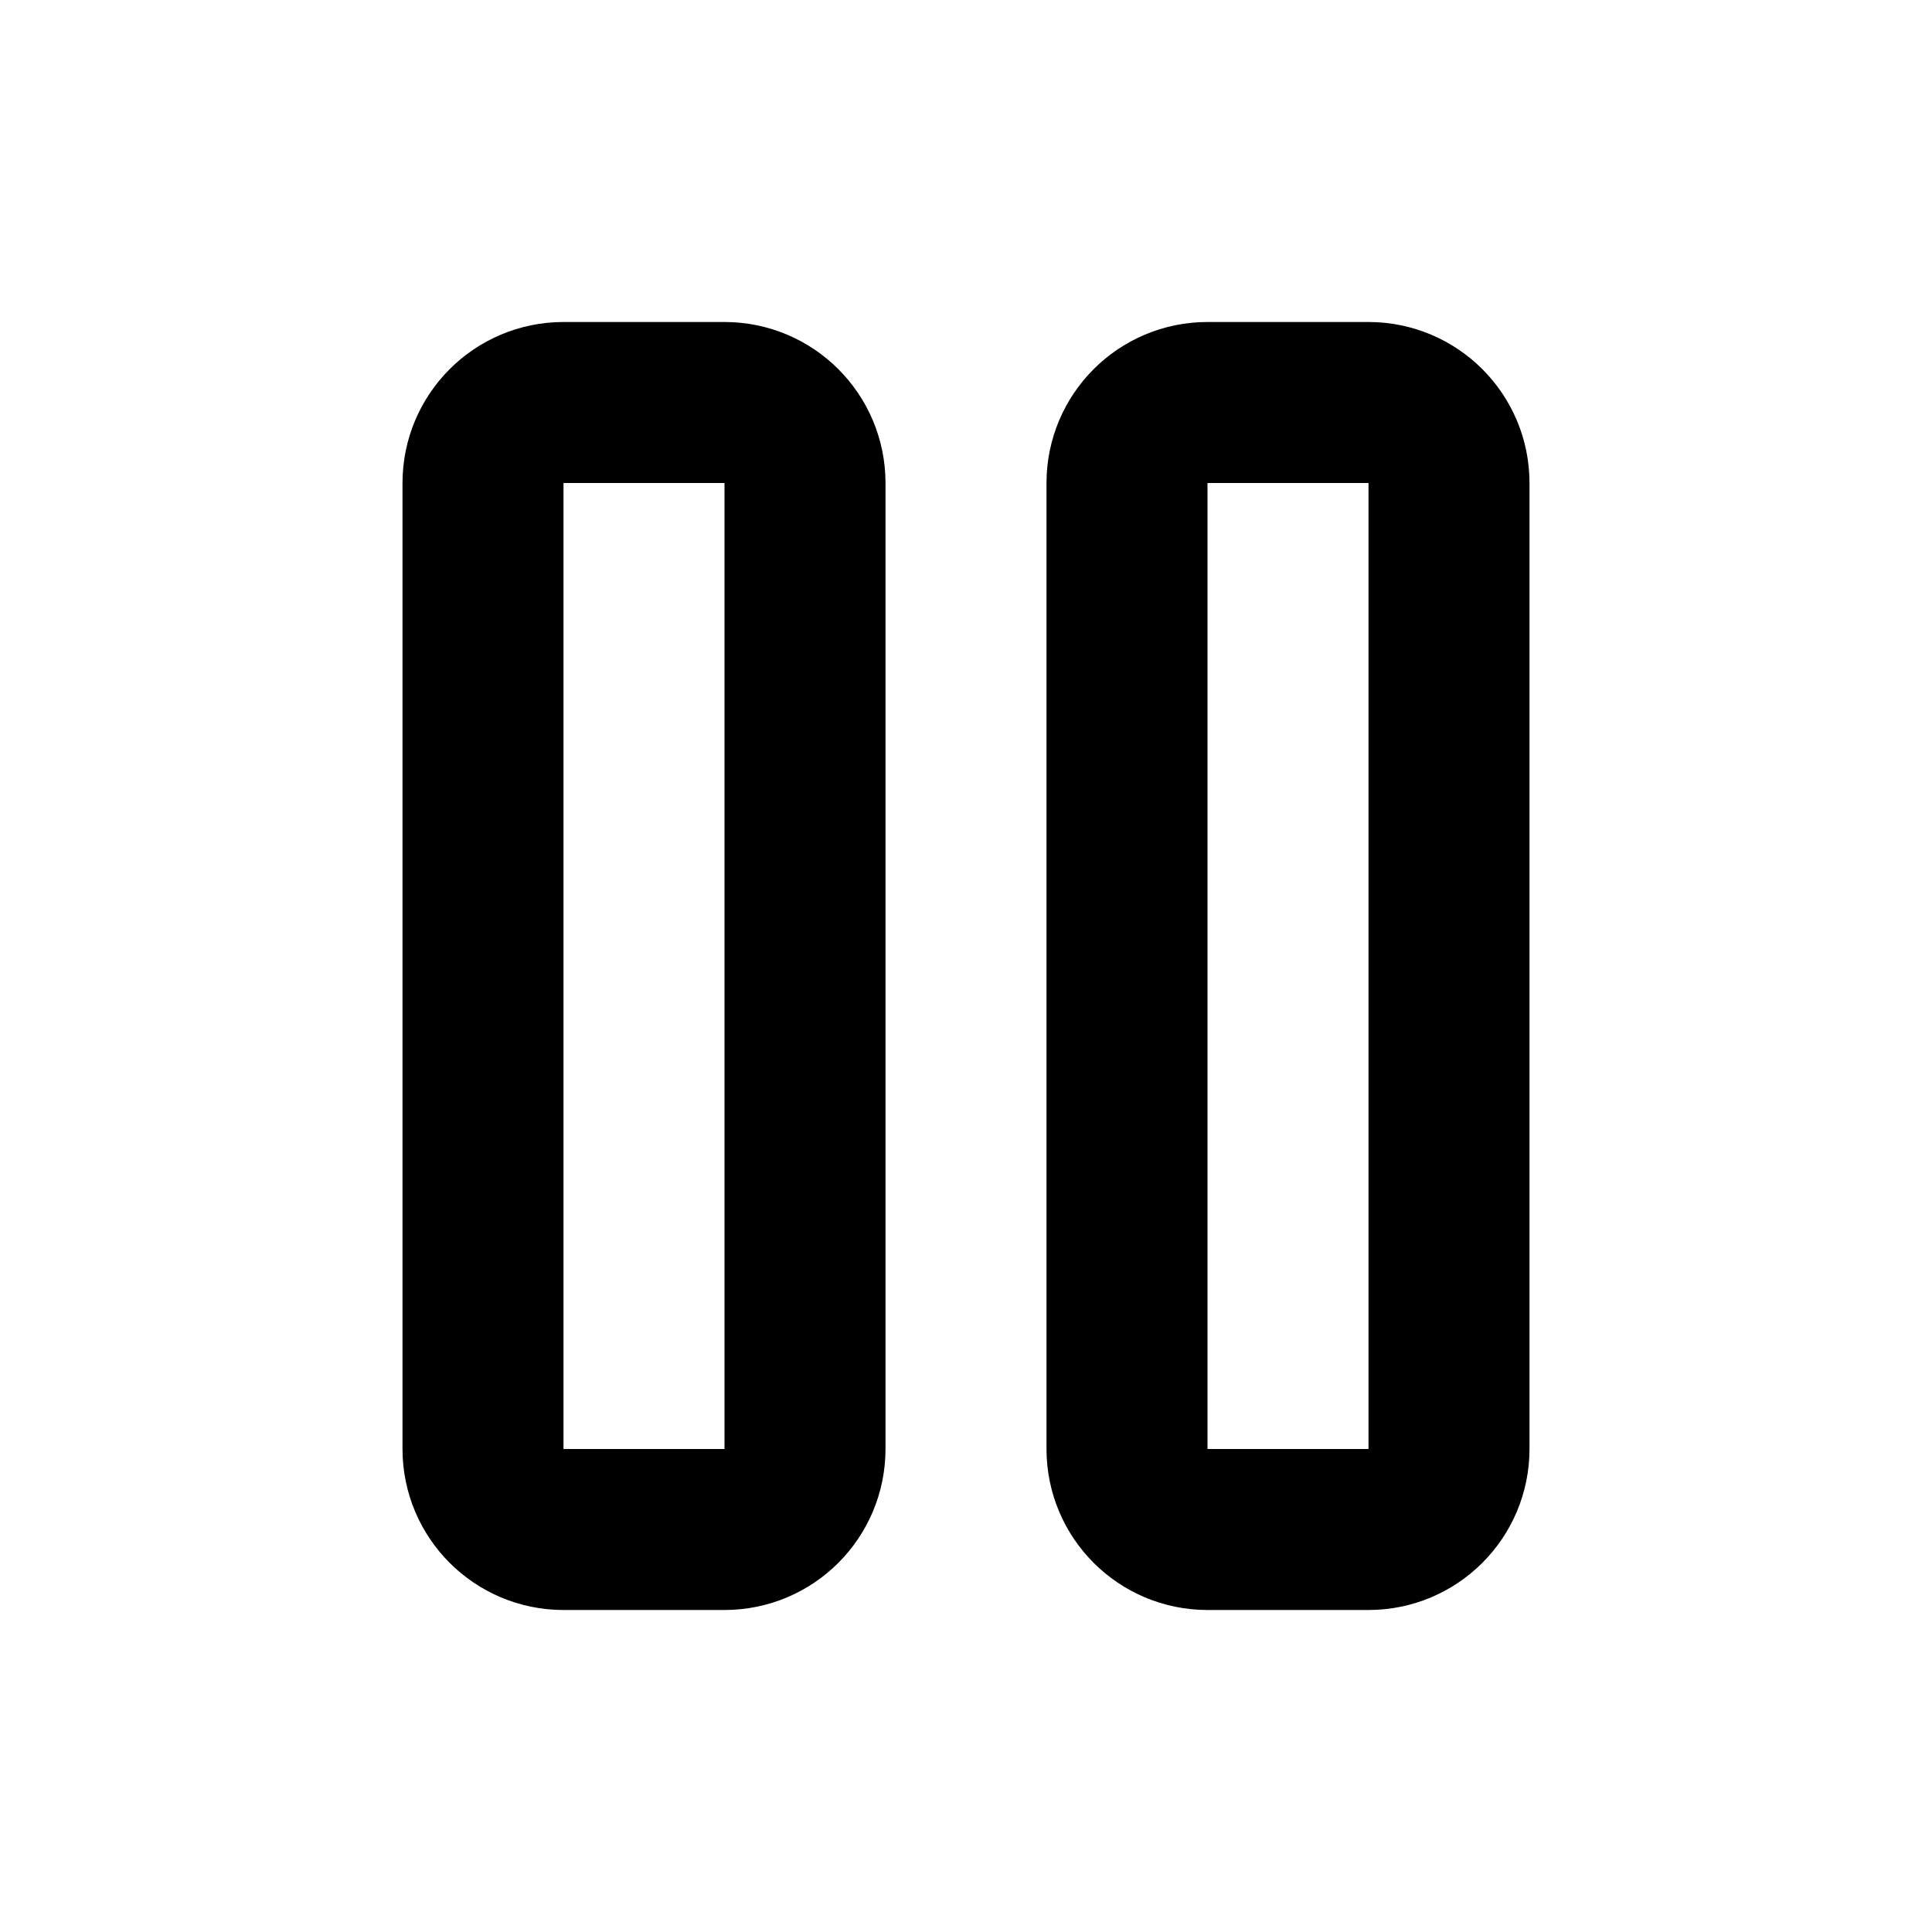
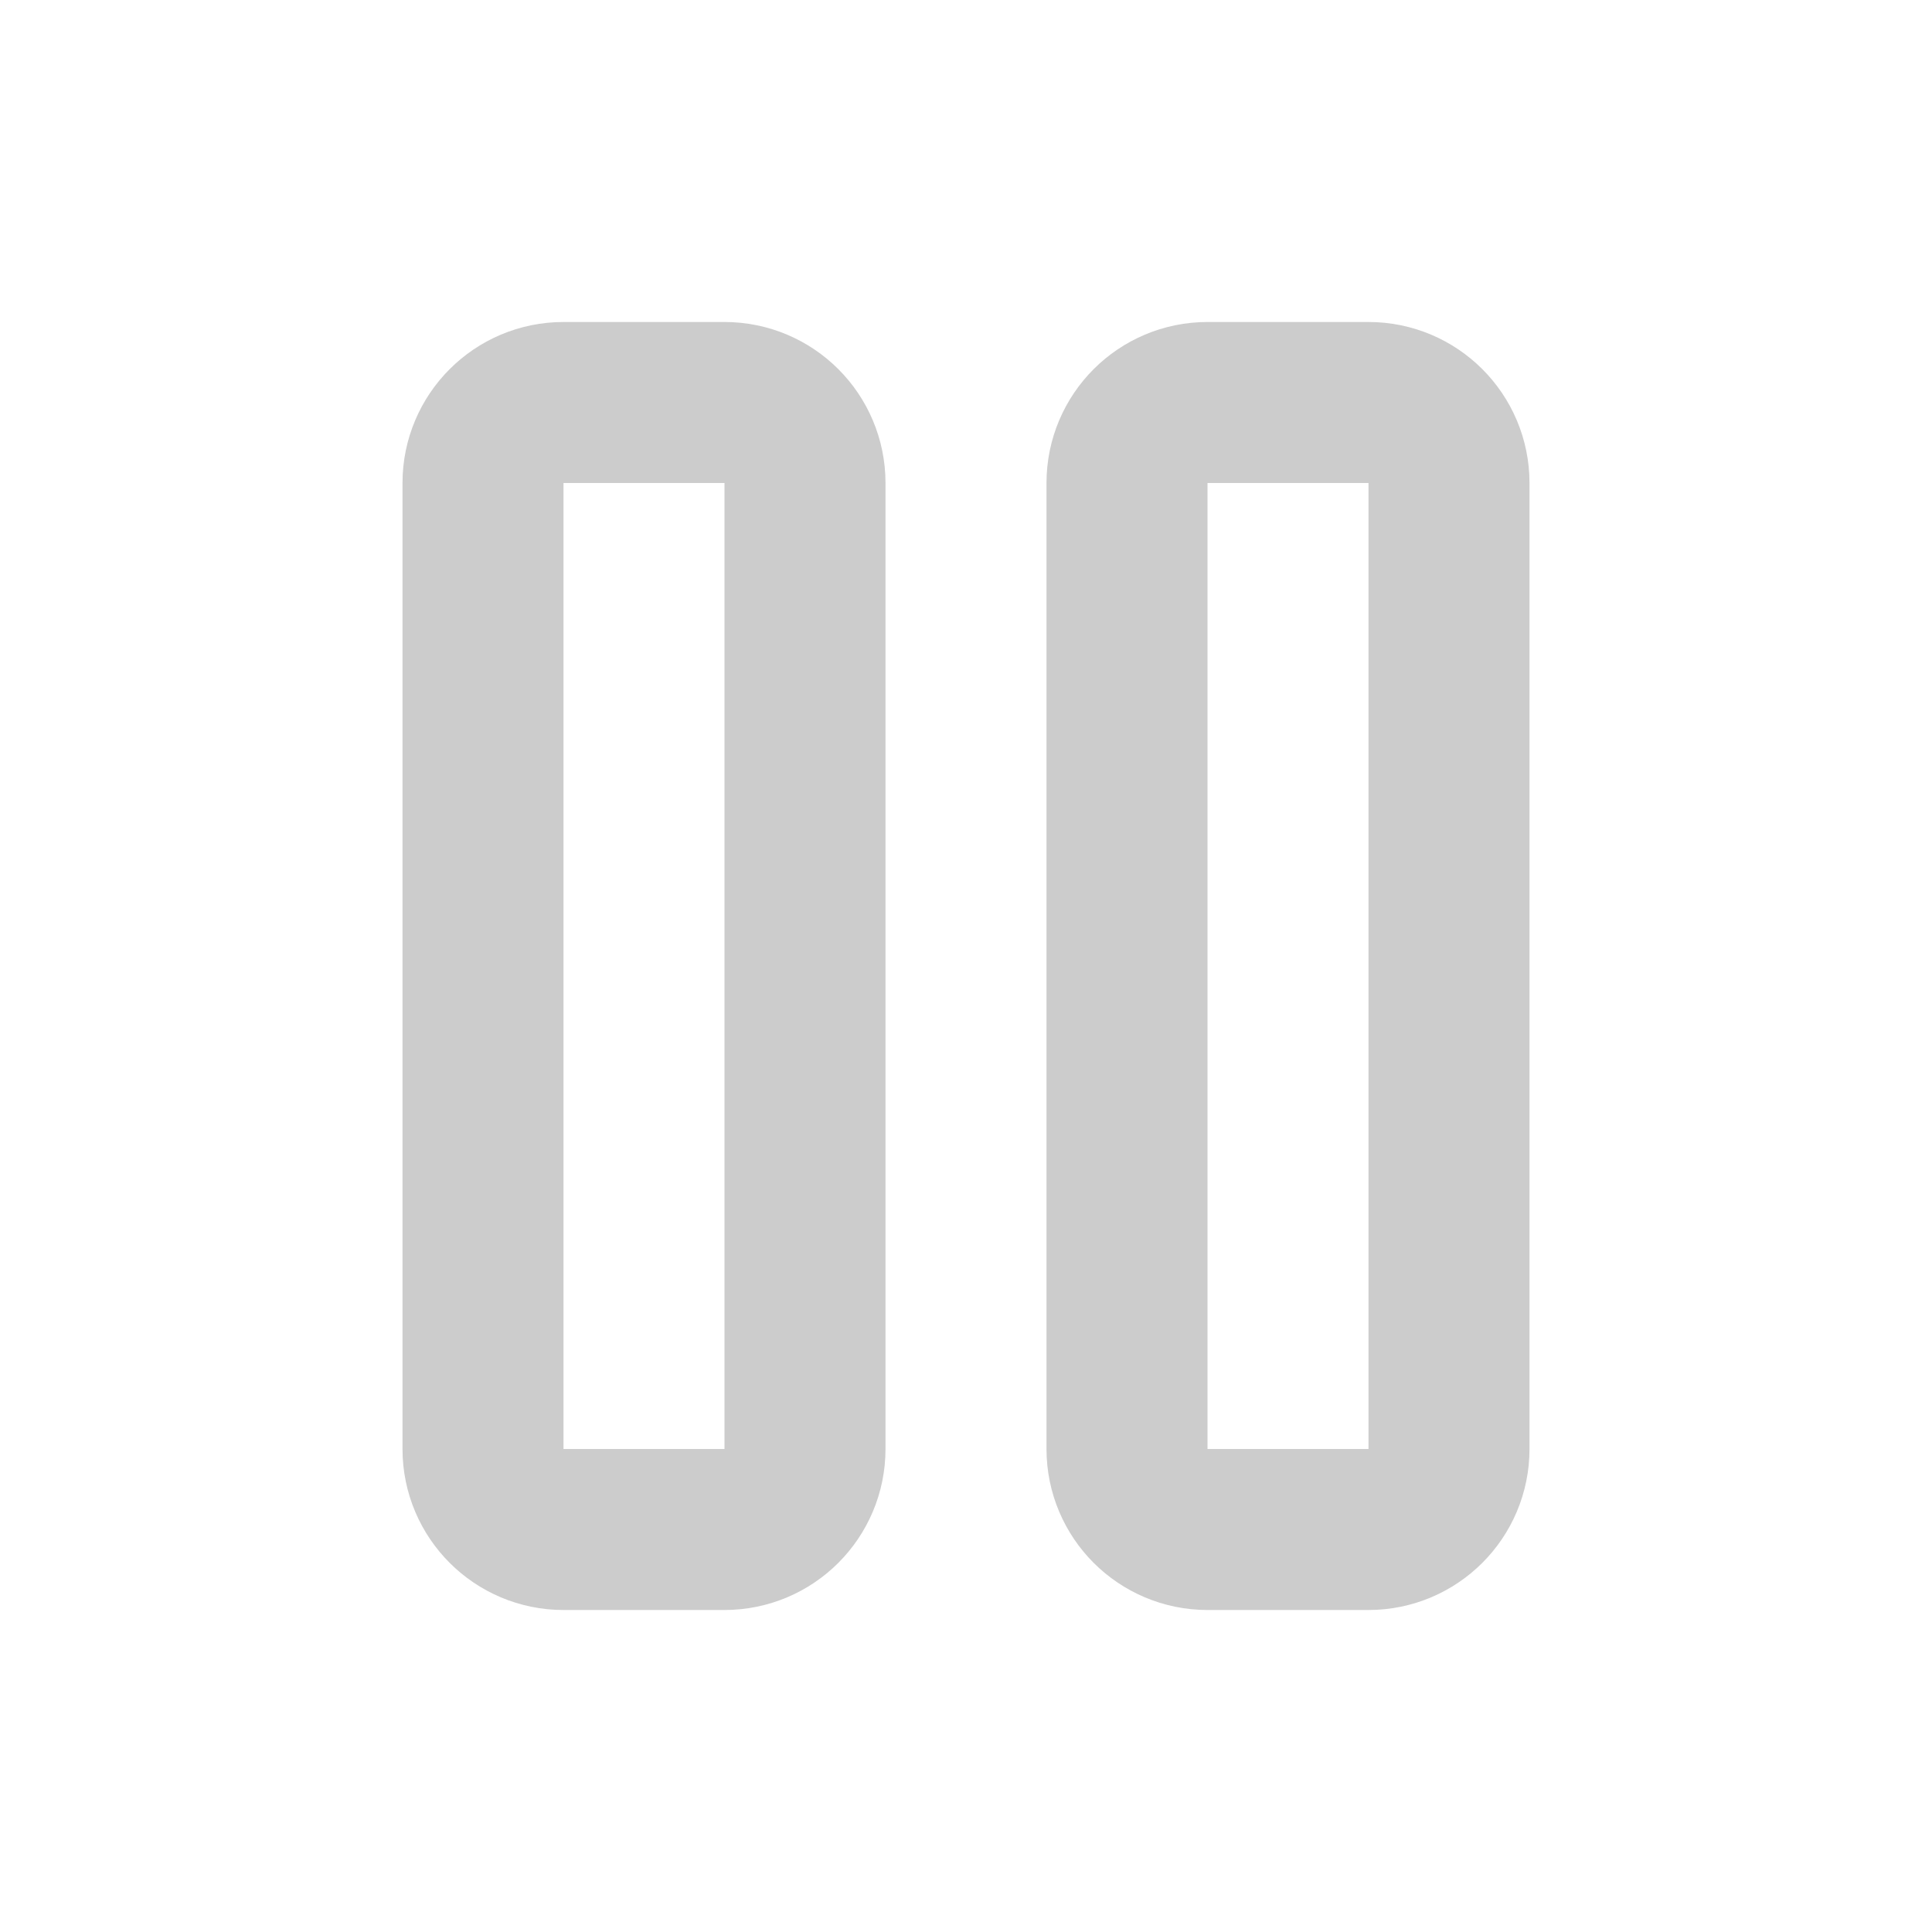
- <svg xmlns="http://www.w3.org/2000/svg" class="icon icon-tabler icon-tabler-player-pause" width="24" height="24" viewBox="0 0 24 24" stroke-width="2" stroke="currentColor" fill="none" stroke-linecap="round" stroke-linejoin="round">
-   <path stroke="none" d="M0 0h24v24H0z" fill="none" />
-   <rect x="6" y="5" width="4" height="14" rx="1" />
-   <rect x="14" y="5" width="4" height="14" rx="1" />
+ <svg xmlns="http://www.w3.org/2000/svg" class="icon icon-tabler icon-tabler-player-pause" width="24" height="24" viewBox="0 0 24 24" stroke-width="2" stroke="currentColor" fill="none" stroke-linecap="round" stroke-linejoin="round" version="1.1" id="svg4447">
+   <defs id="defs4451" />
+   <path stroke="none" d="M0 0h24v24H0z" fill="none" id="path4441" />
+   <rect x="6" y="5" width="4" height="14" rx="1" id="rect4443" style="stroke:#cccccc;stroke-opacity:1" />
+   <rect x="14" y="5" width="4" height="14" rx="1" id="rect4445" style="stroke:#cccccc;stroke-opacity:1" />
</svg>
